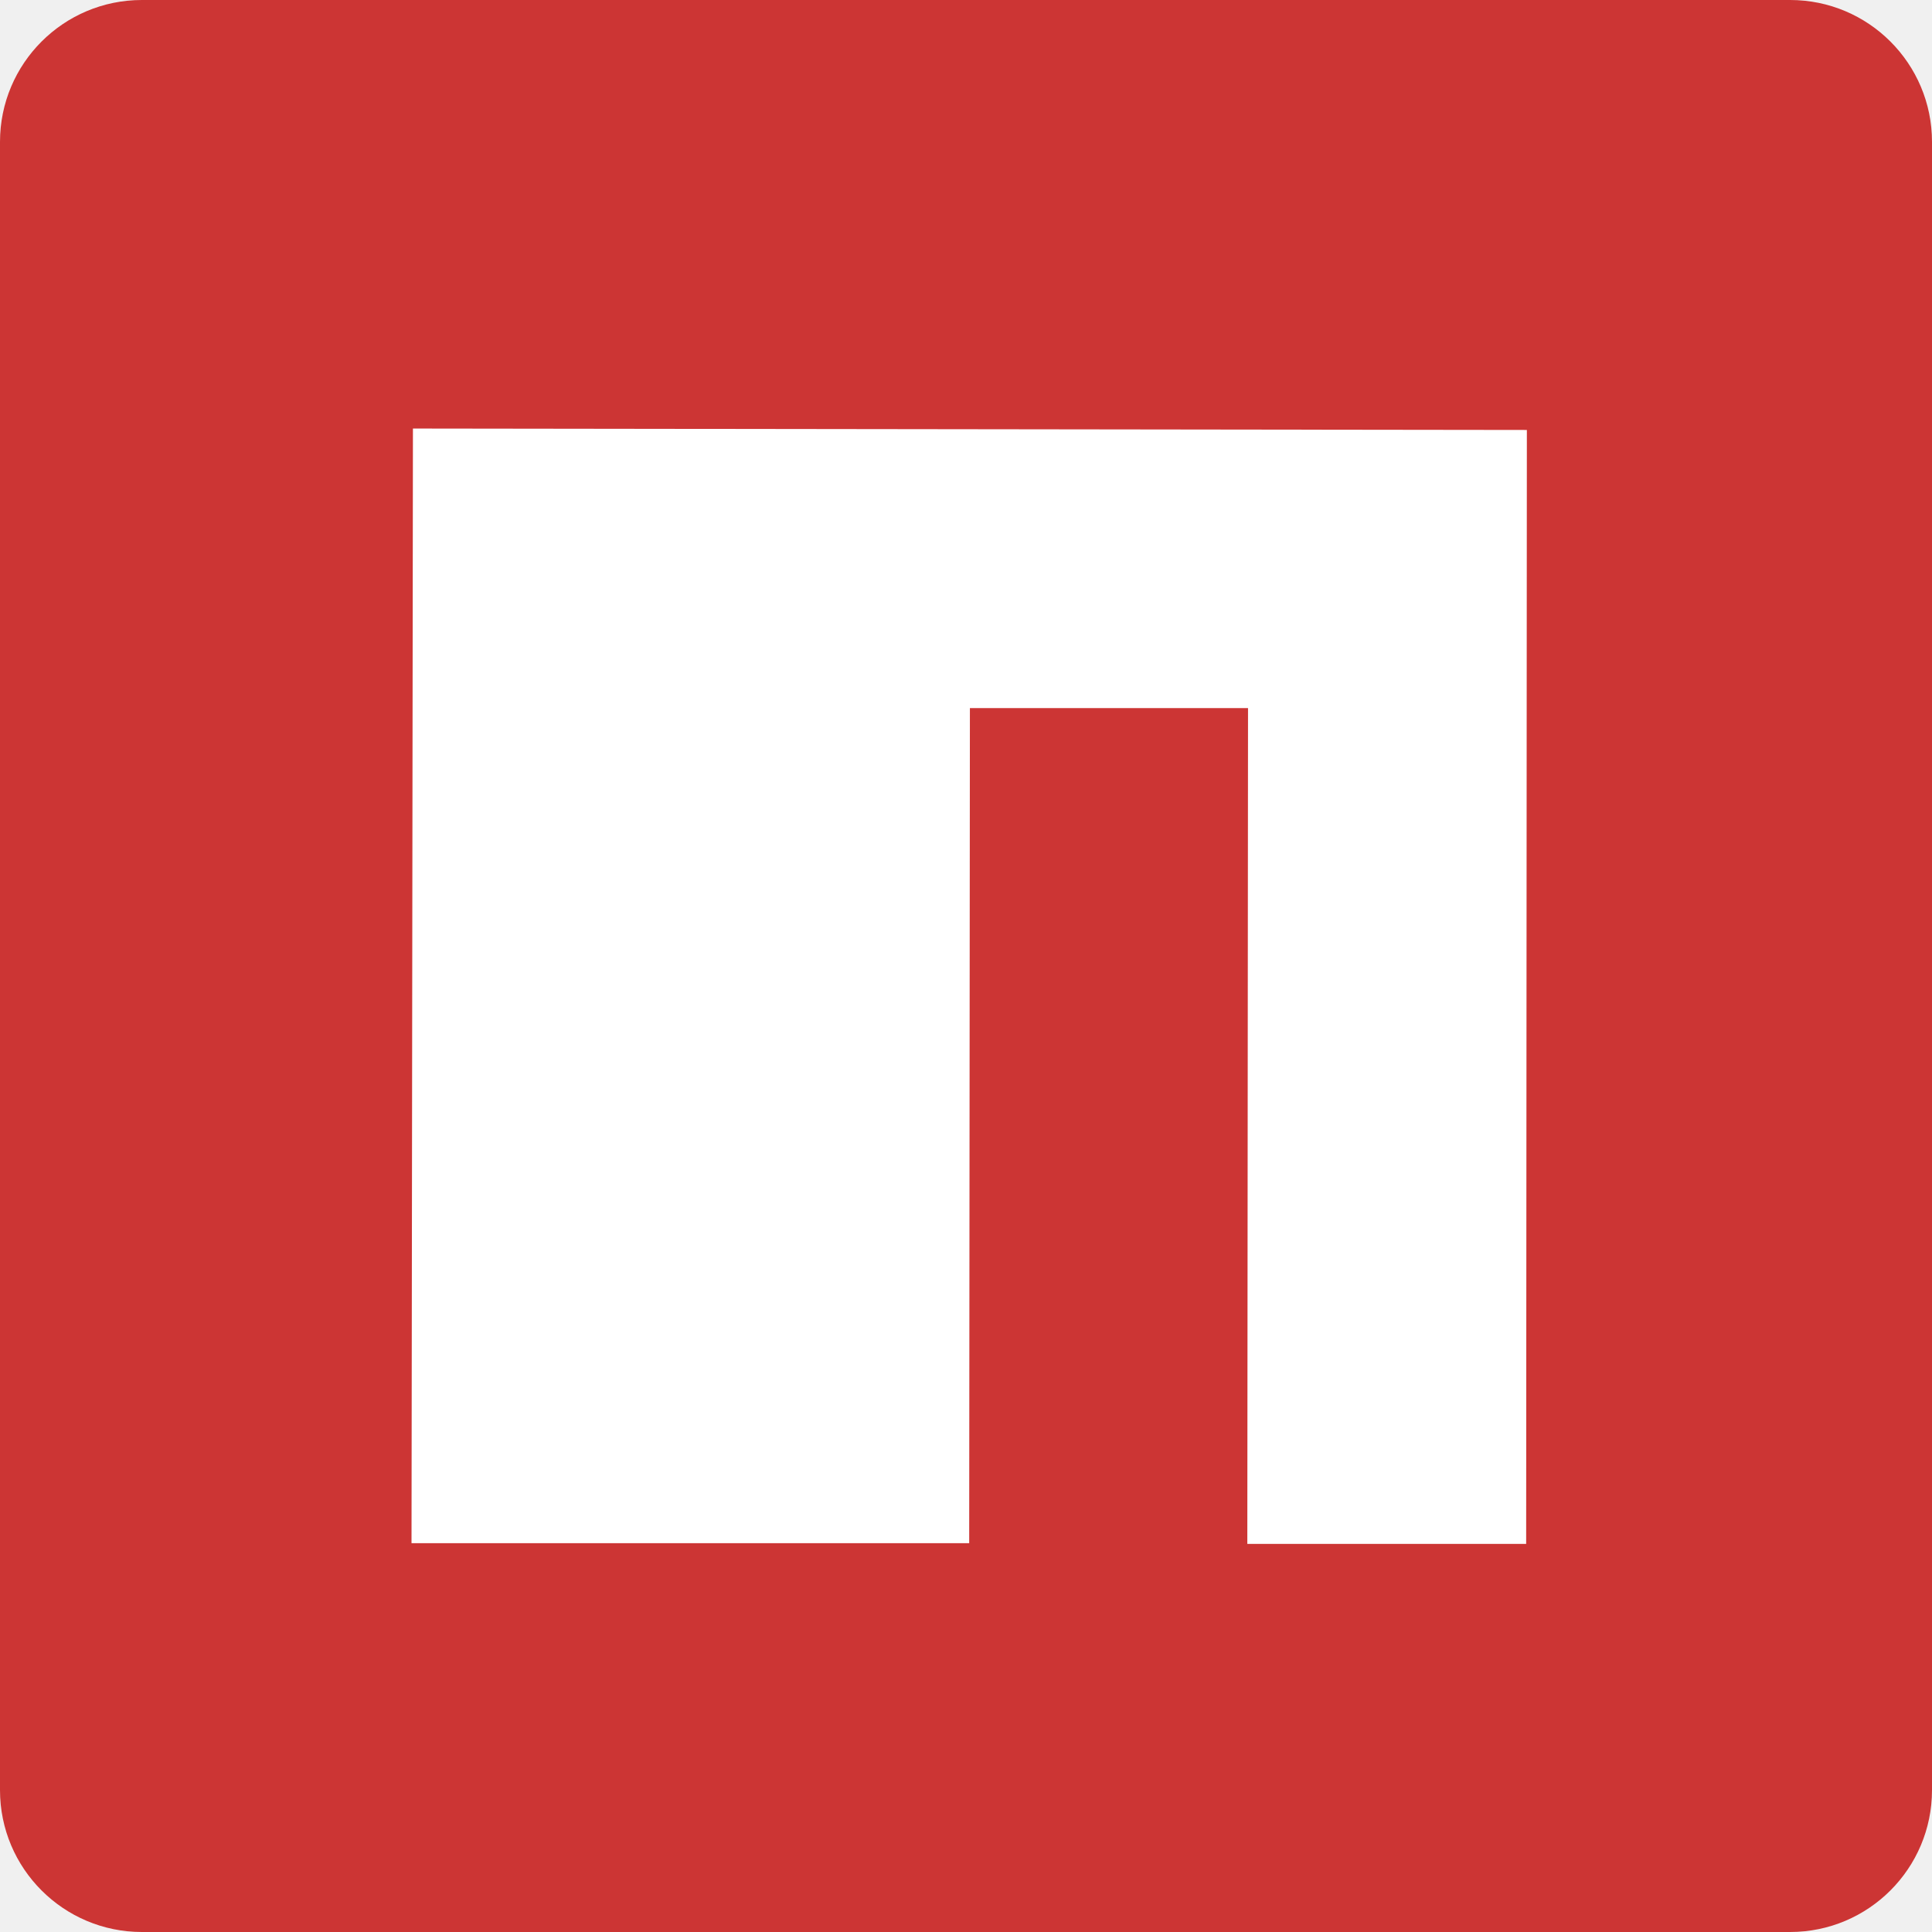
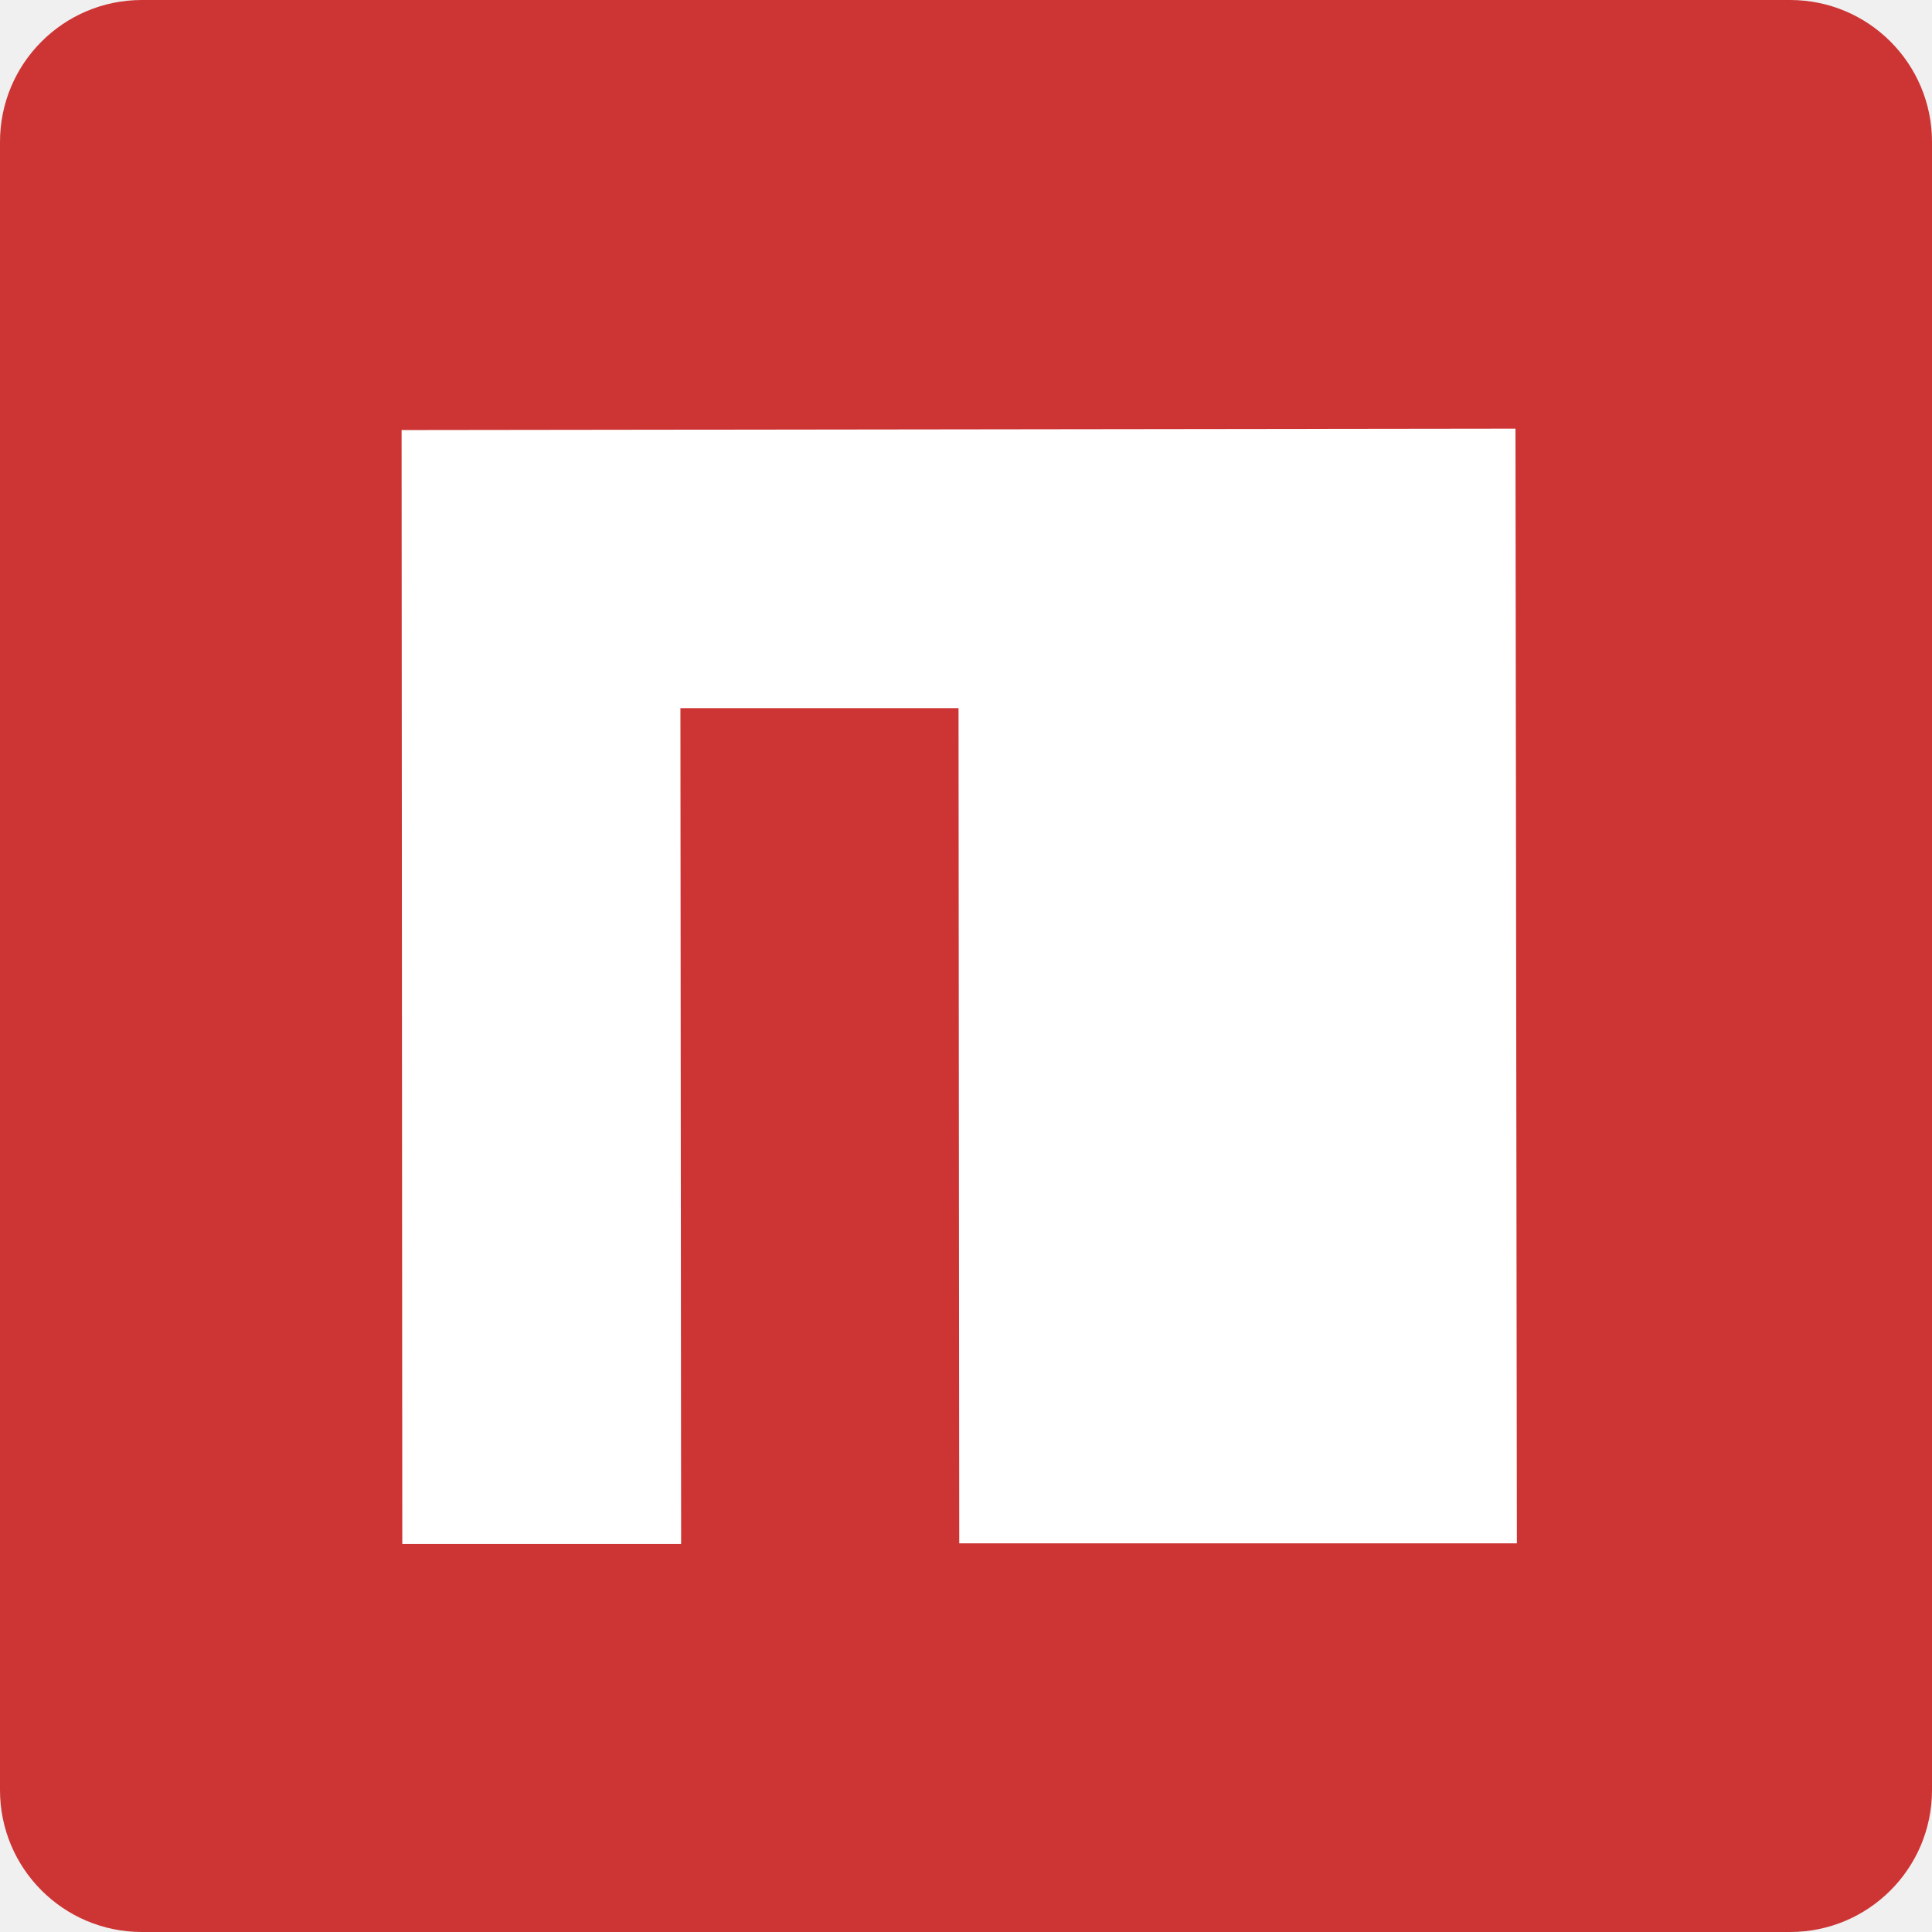
- <svg xmlns="http://www.w3.org/2000/svg" viewBox="0 0 27.23 27.23" height="5%" width="5%">
-   <rect fill="#CC3534" width="27.23" height="27.23" rx="2" />
-   <polygon fill="#fff" points="5.8 21.75 13.66 21.75 13.67 9.98 17.59 9.98 17.58 21.76 21.51 21.76 21.52 6.06 5.82 6.04 5.8 21.75" />
+ <svg xmlns="http://www.w3.org/2000/svg" width="22" height="22" viewBox="0 0 22 22" fill="none">
+   <path d="M1.616 0H20.384C21.277 0 22 0.723 22 1.616V20.384C22 21.277 21.277 22 20.384 22H1.616C0.723 22 1.90735e-06 21.277 1.90735e-06 20.384V1.616C1.90735e-06 0.723 0.723 0 1.616 0Z" fill="#CC3534" />
+   <path d="M17.273 17.574H10.923L10.915 8.064H7.748L7.756 17.582H4.581L4.573 4.897L17.257 4.881L17.273 17.574Z" fill="white" />
</svg>
